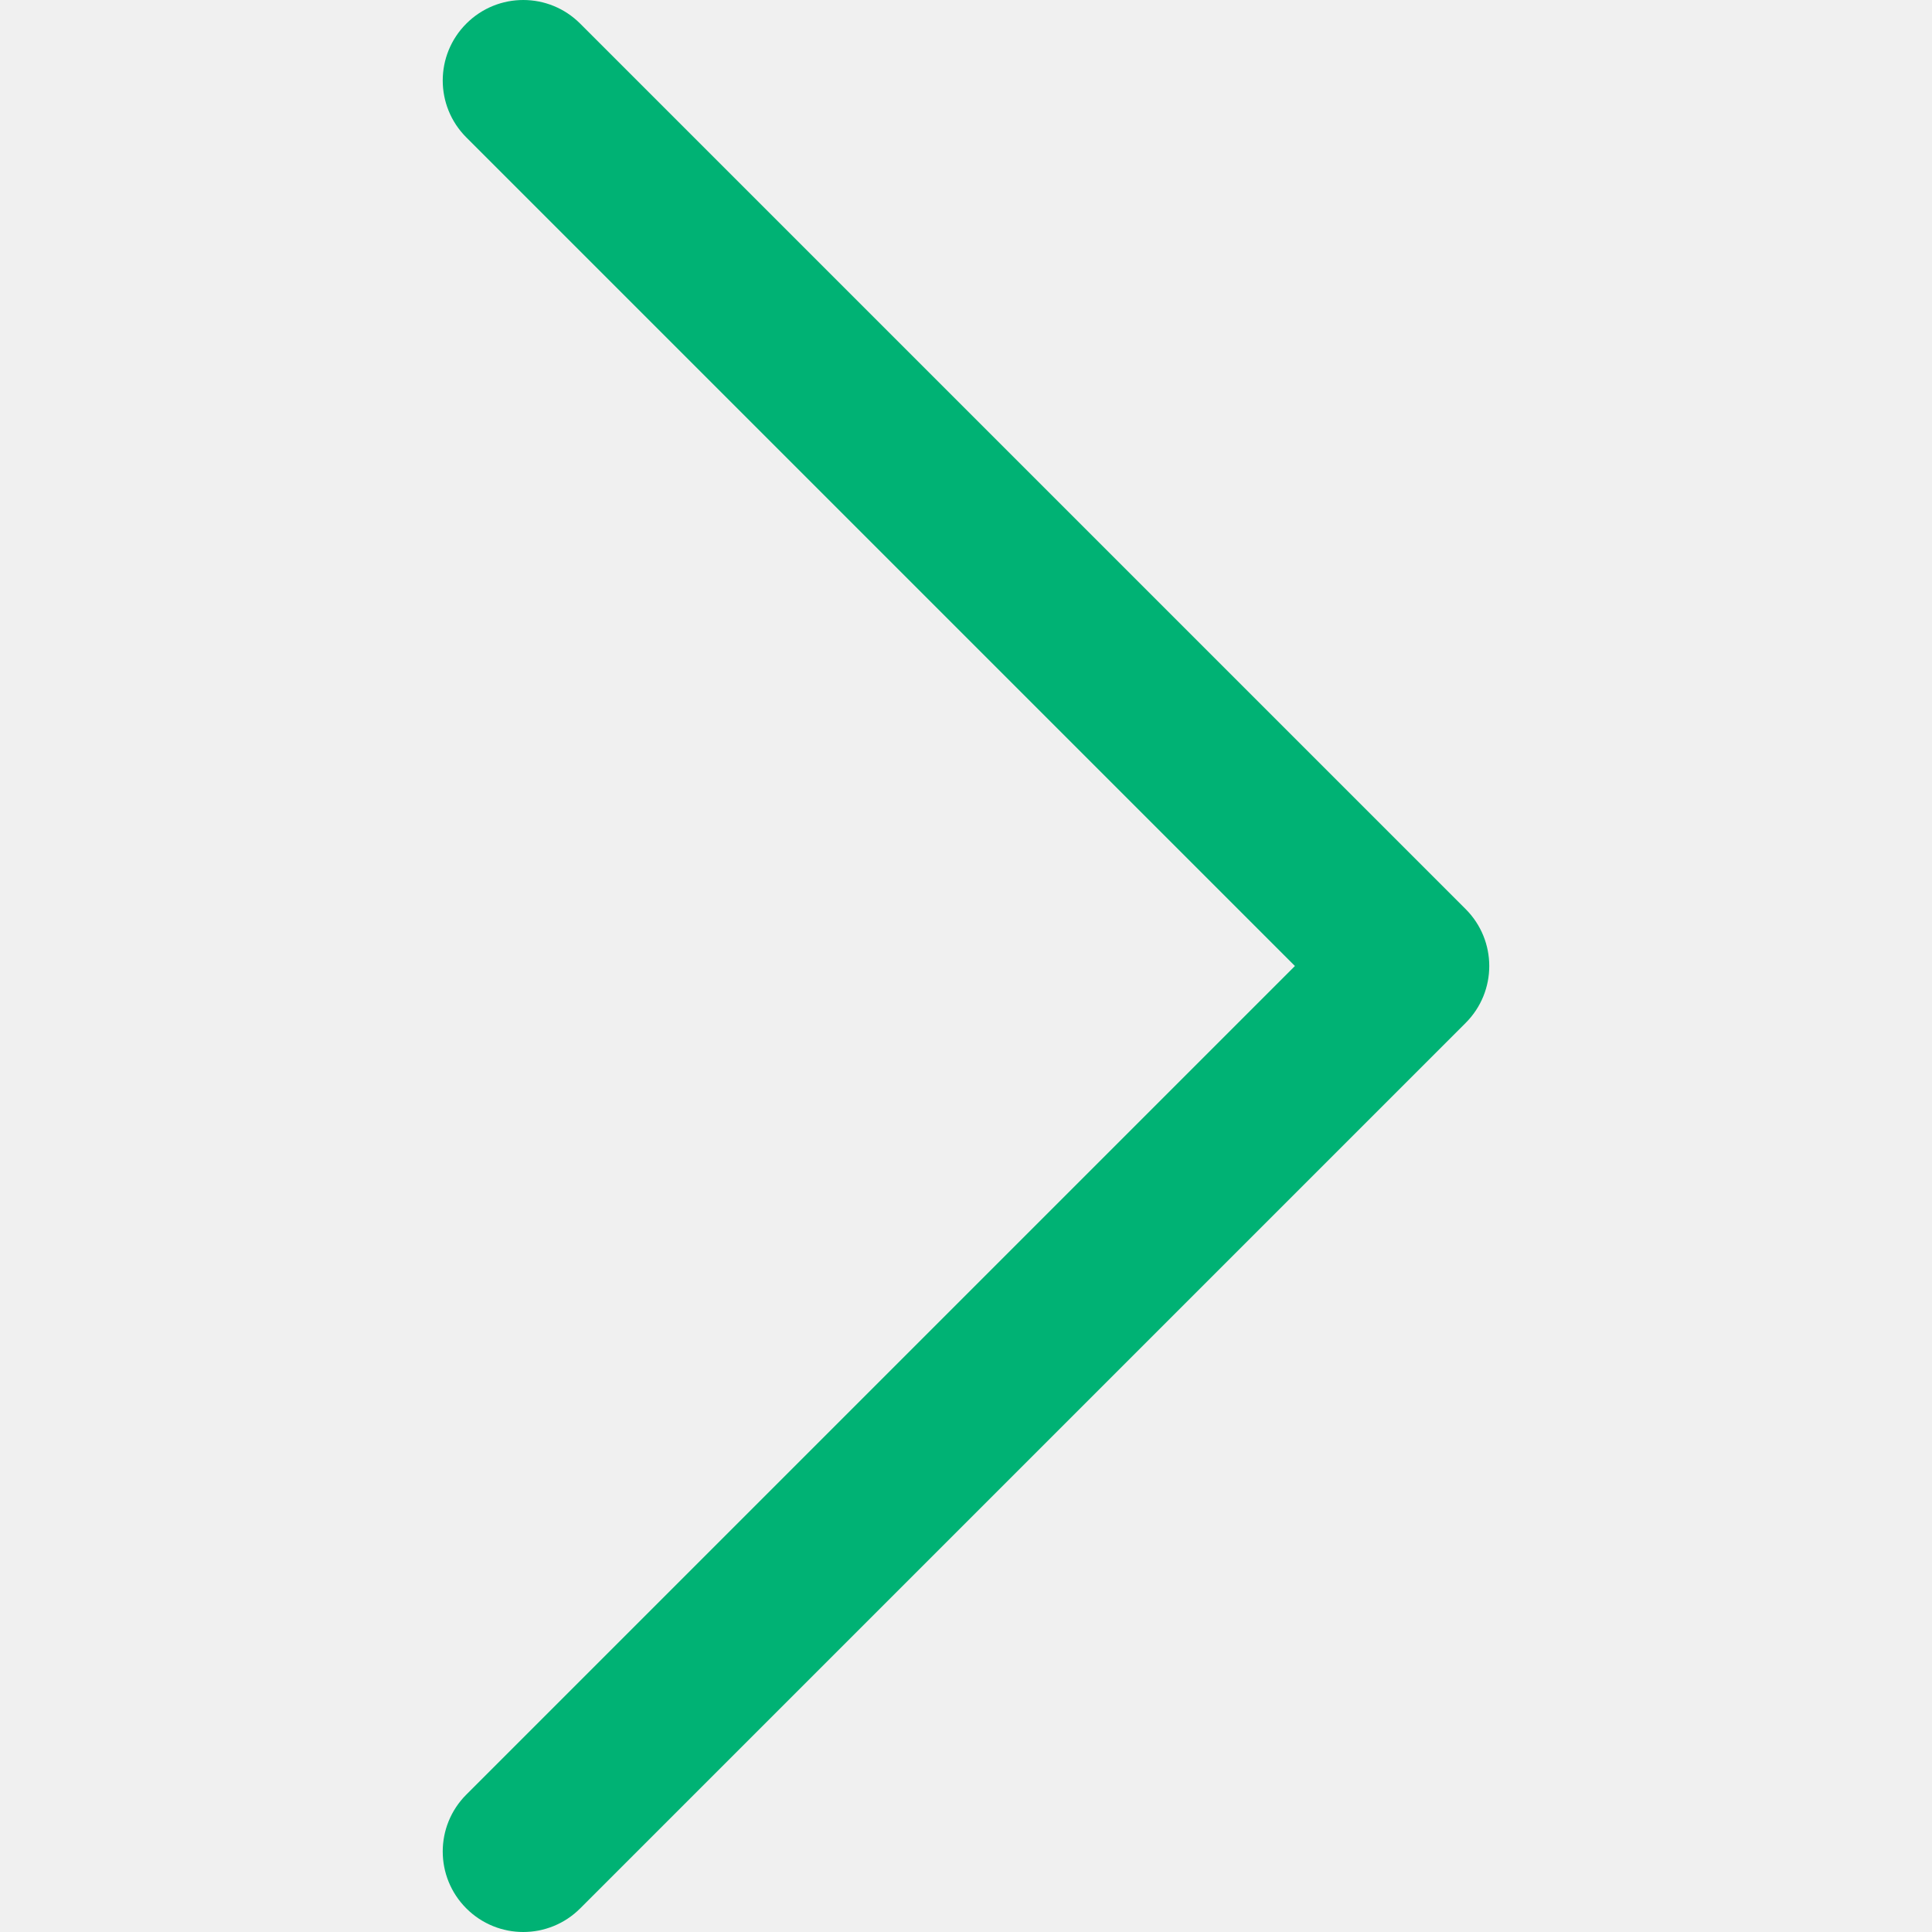
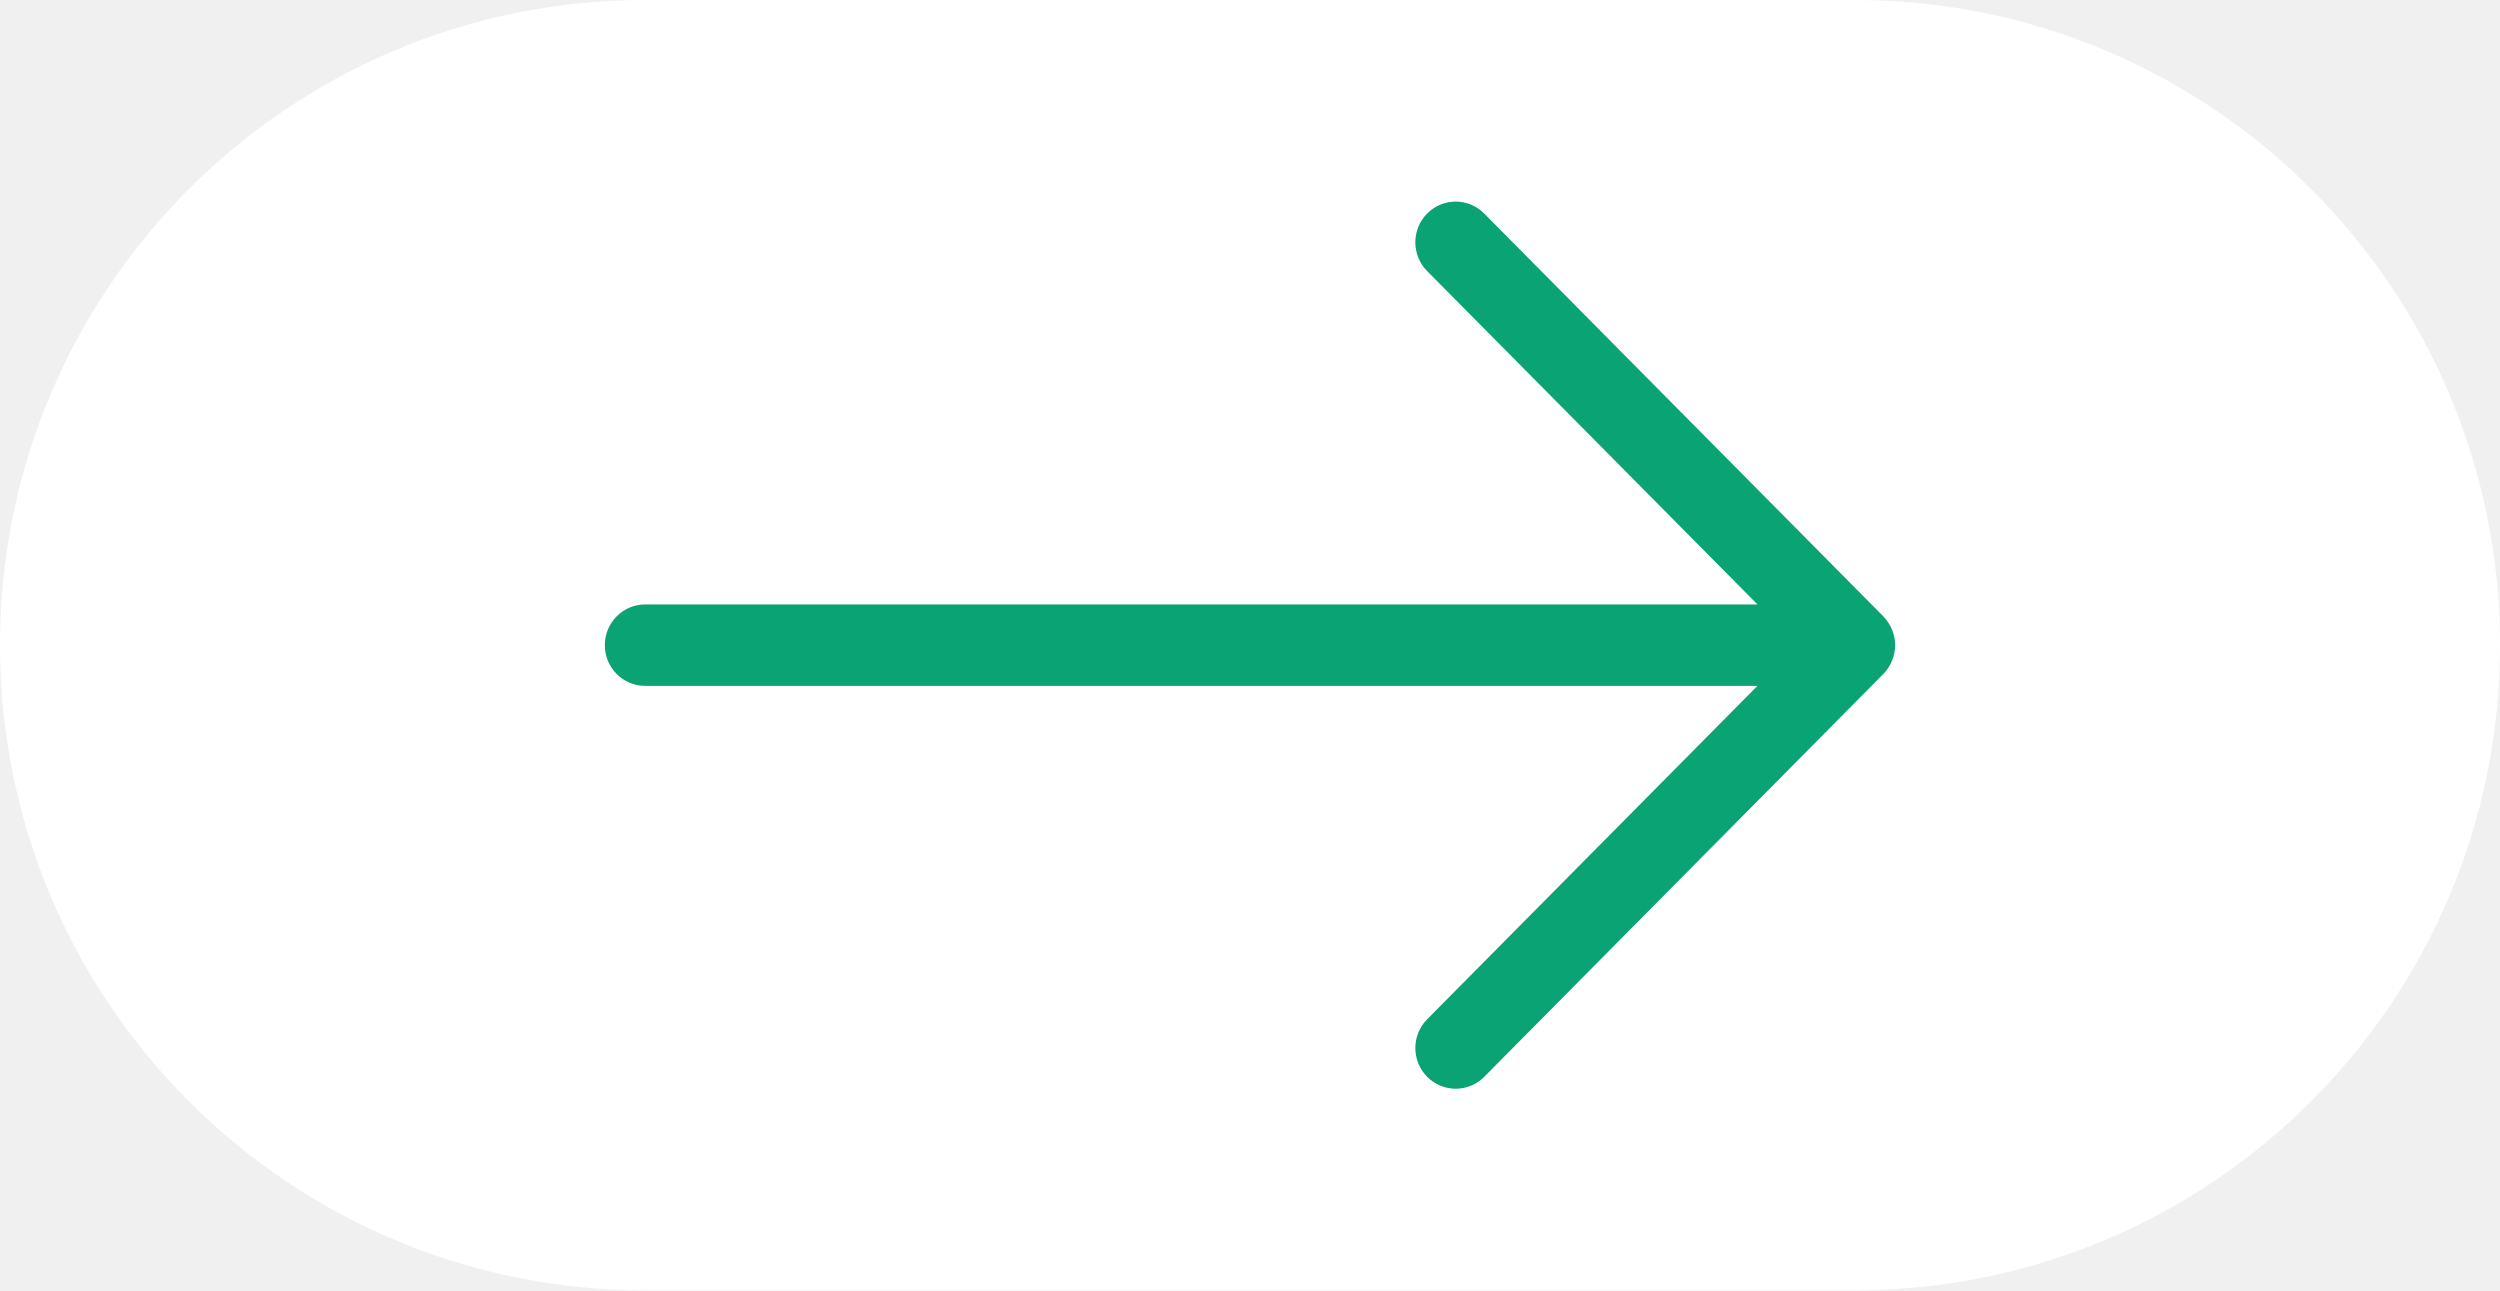
- <svg xmlns="http://www.w3.org/2000/svg" version="1.1" id="Layer_1" x="0px" y="0px" viewBox="0 0 512.005 512.005" style="enable-background:new 0 0 512.005 512.005;" xml:space="preserve">
-   <g>
-     <path fill="#00B274" d="M388.418,240.923L153.751,6.256c-8.341-8.341-21.824-8.341-30.165,0s-8.341,21.824,0,30.165L343.17,256.005    L123.586,475.589c-8.341,8.341-8.341,21.824,0,30.165c4.16,4.16,9.621,6.251,15.083,6.251c5.461,0,10.923-2.091,15.083-6.251    l234.667-234.667C396.759,262.747,396.759,249.264,388.418,240.923z" />
-   </g>
+ <svg xmlns="http://www.w3.org/2000/svg" width="62" height="32" viewBox="0 0 62 32" fill="none">
+   <path fill-rule="evenodd" clip-rule="evenodd" d="M16 0C7.163 0 0 7.163 0 16C0 24.837 7.163 32 16 32H46C54.837 32 62 24.837 62 16C62 7.163 54.837 0 46 0H16ZM46.707 15.287C46.89 15.479 47 15.733 47 16C46.997 16.265 46.894 16.525 46.707 16.714L36.808 26.705C36.418 27.098 35.785 27.098 35.394 26.705C35.004 26.311 35.003 25.672 35.394 25.278L43.586 17.009H16C15.448 17.009 15 16.558 15 16C15 15.443 15.448 14.991 16 14.991H43.587L35.394 6.723C35.003 6.329 35.003 5.689 35.394 5.296C35.784 4.902 36.417 4.901 36.808 5.296L46.707 15.287Z" fill="white" />
+   <path fill-rule="evenodd" clip-rule="evenodd" d="M47 16C47 15.733 46.89 15.479 46.707 15.287L36.808 5.296C36.417 4.901 35.784 4.902 35.394 5.296C35.003 5.689 35.003 6.329 35.394 6.723L43.587 14.991H16C15.448 14.991 15 15.443 15 16C15 16.558 15.448 17.009 16 17.009H43.586L35.394 25.278C35.003 25.672 35.004 26.311 35.394 26.705C35.785 27.098 36.418 27.098 36.808 26.705L46.707 16.714C46.894 16.525 46.997 16.265 47 16Z" fill="#0AA373" />
</svg>
